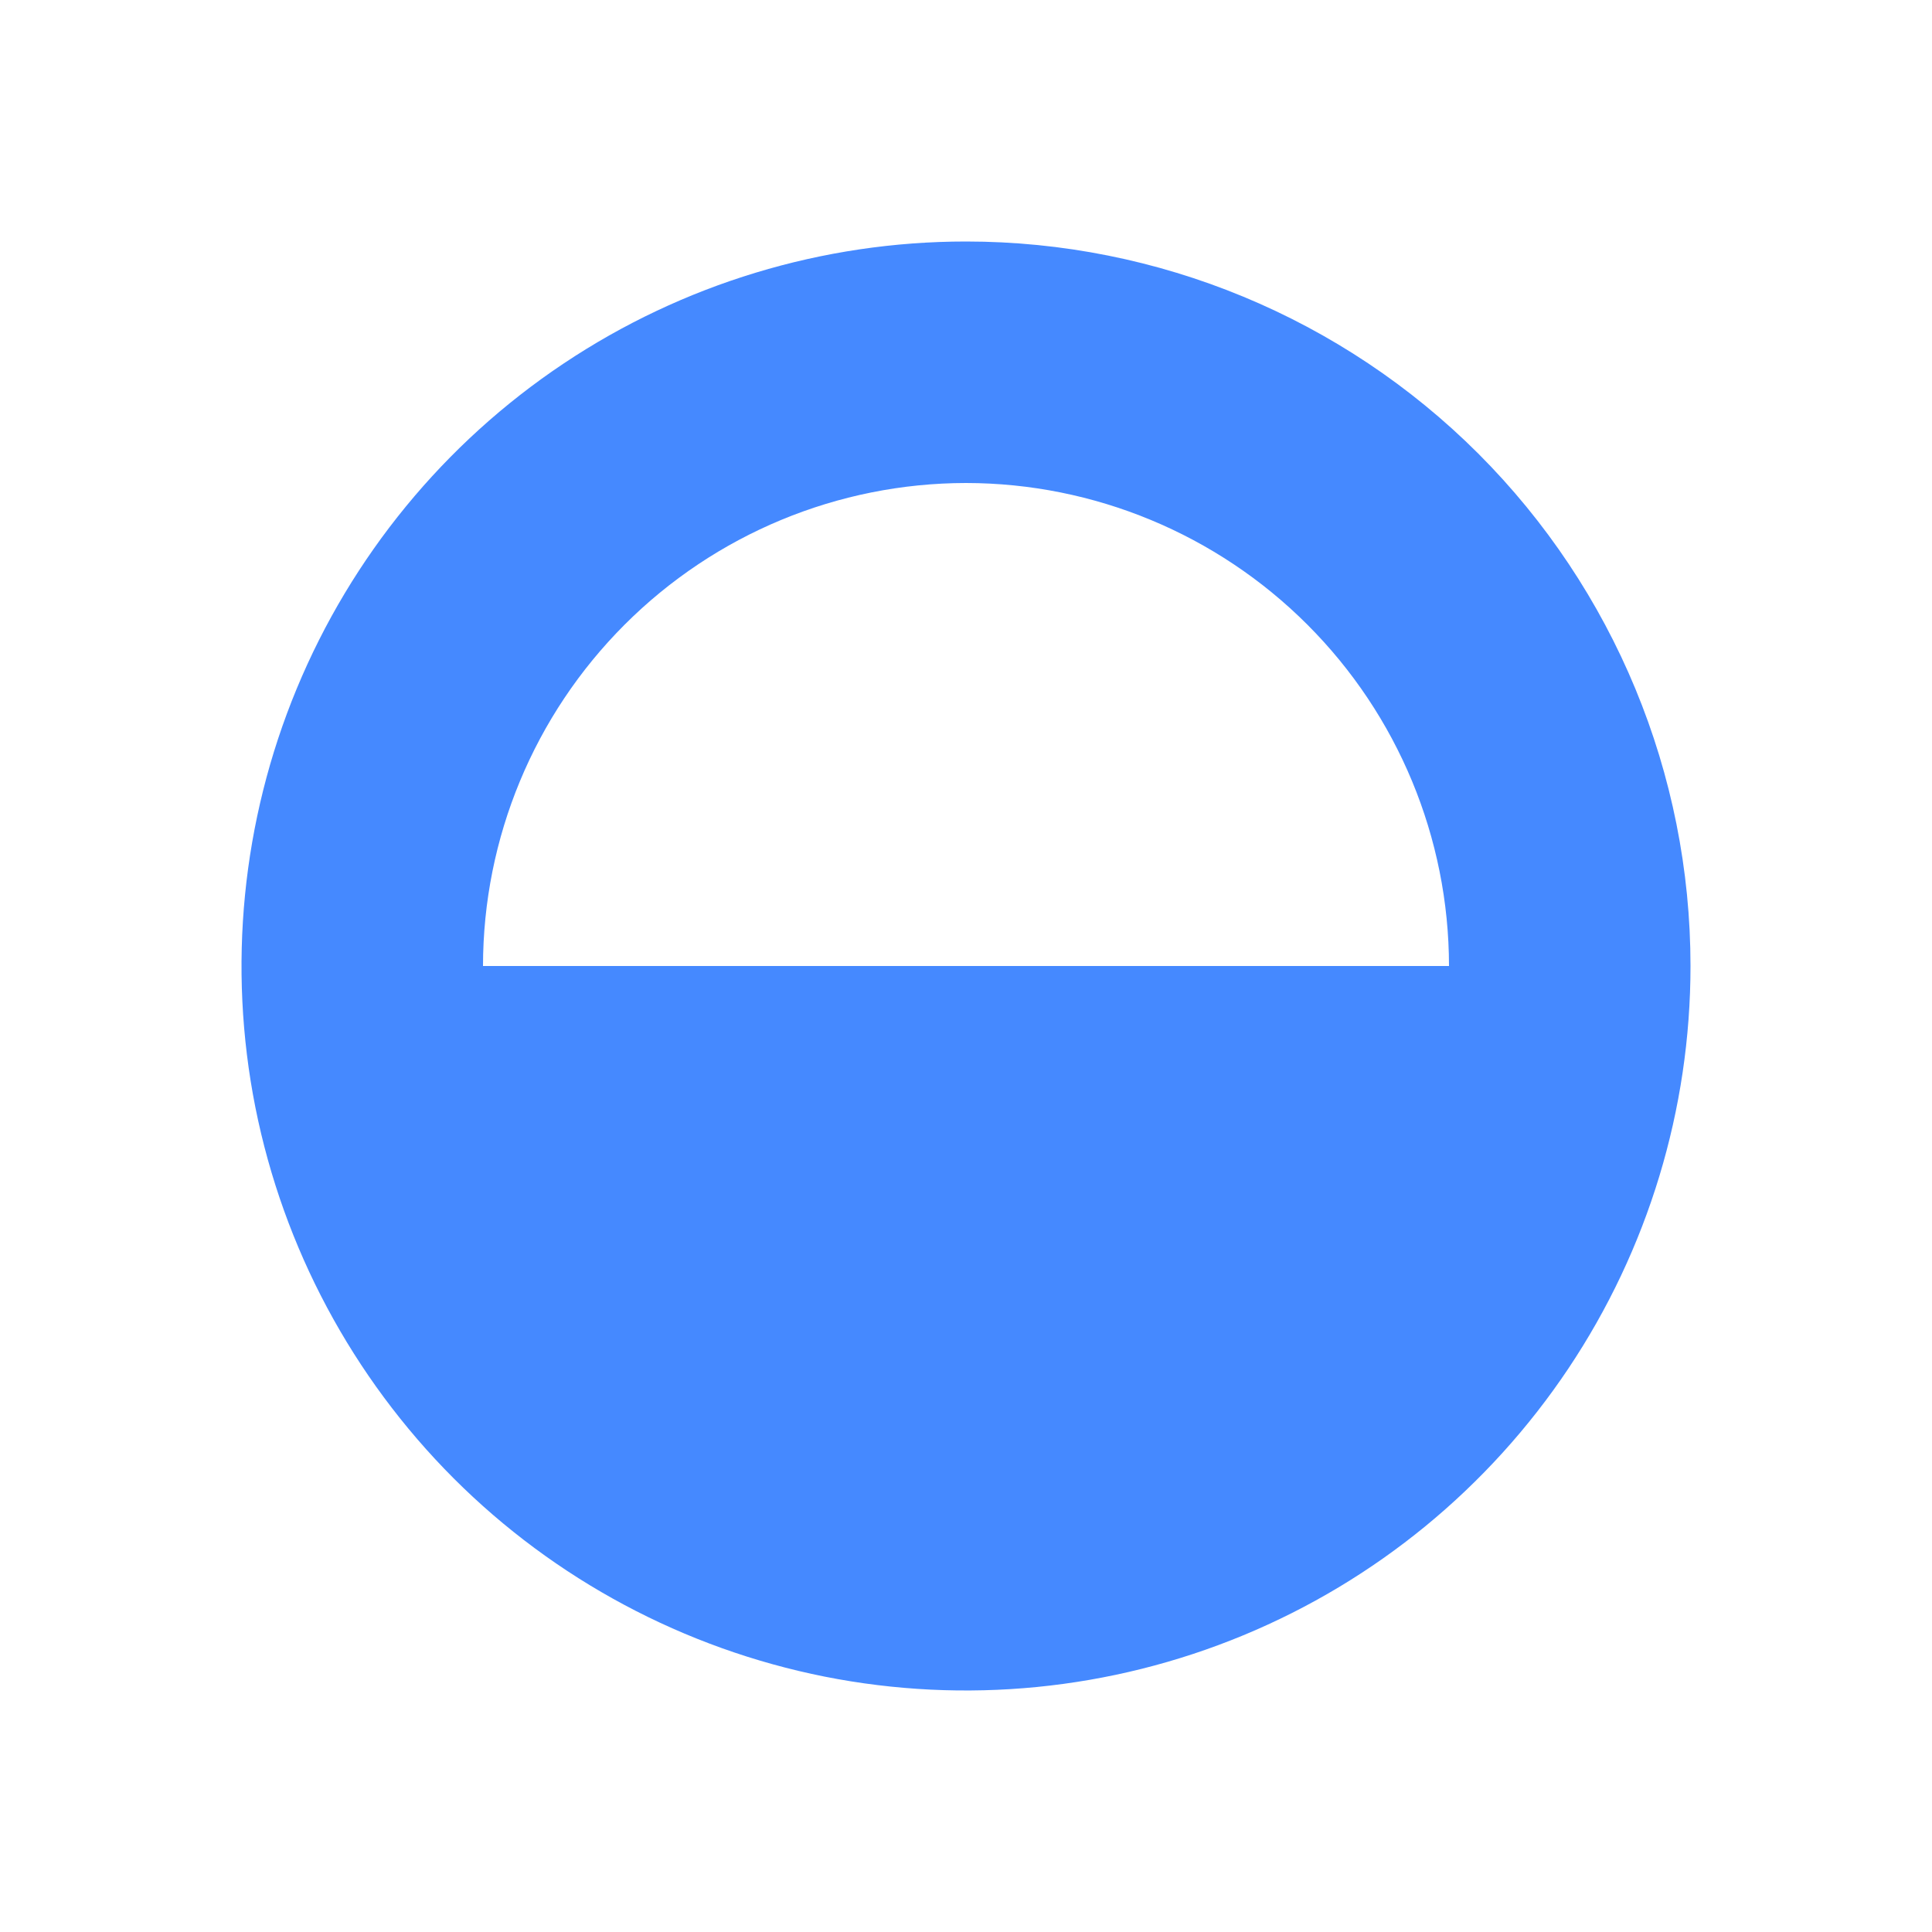
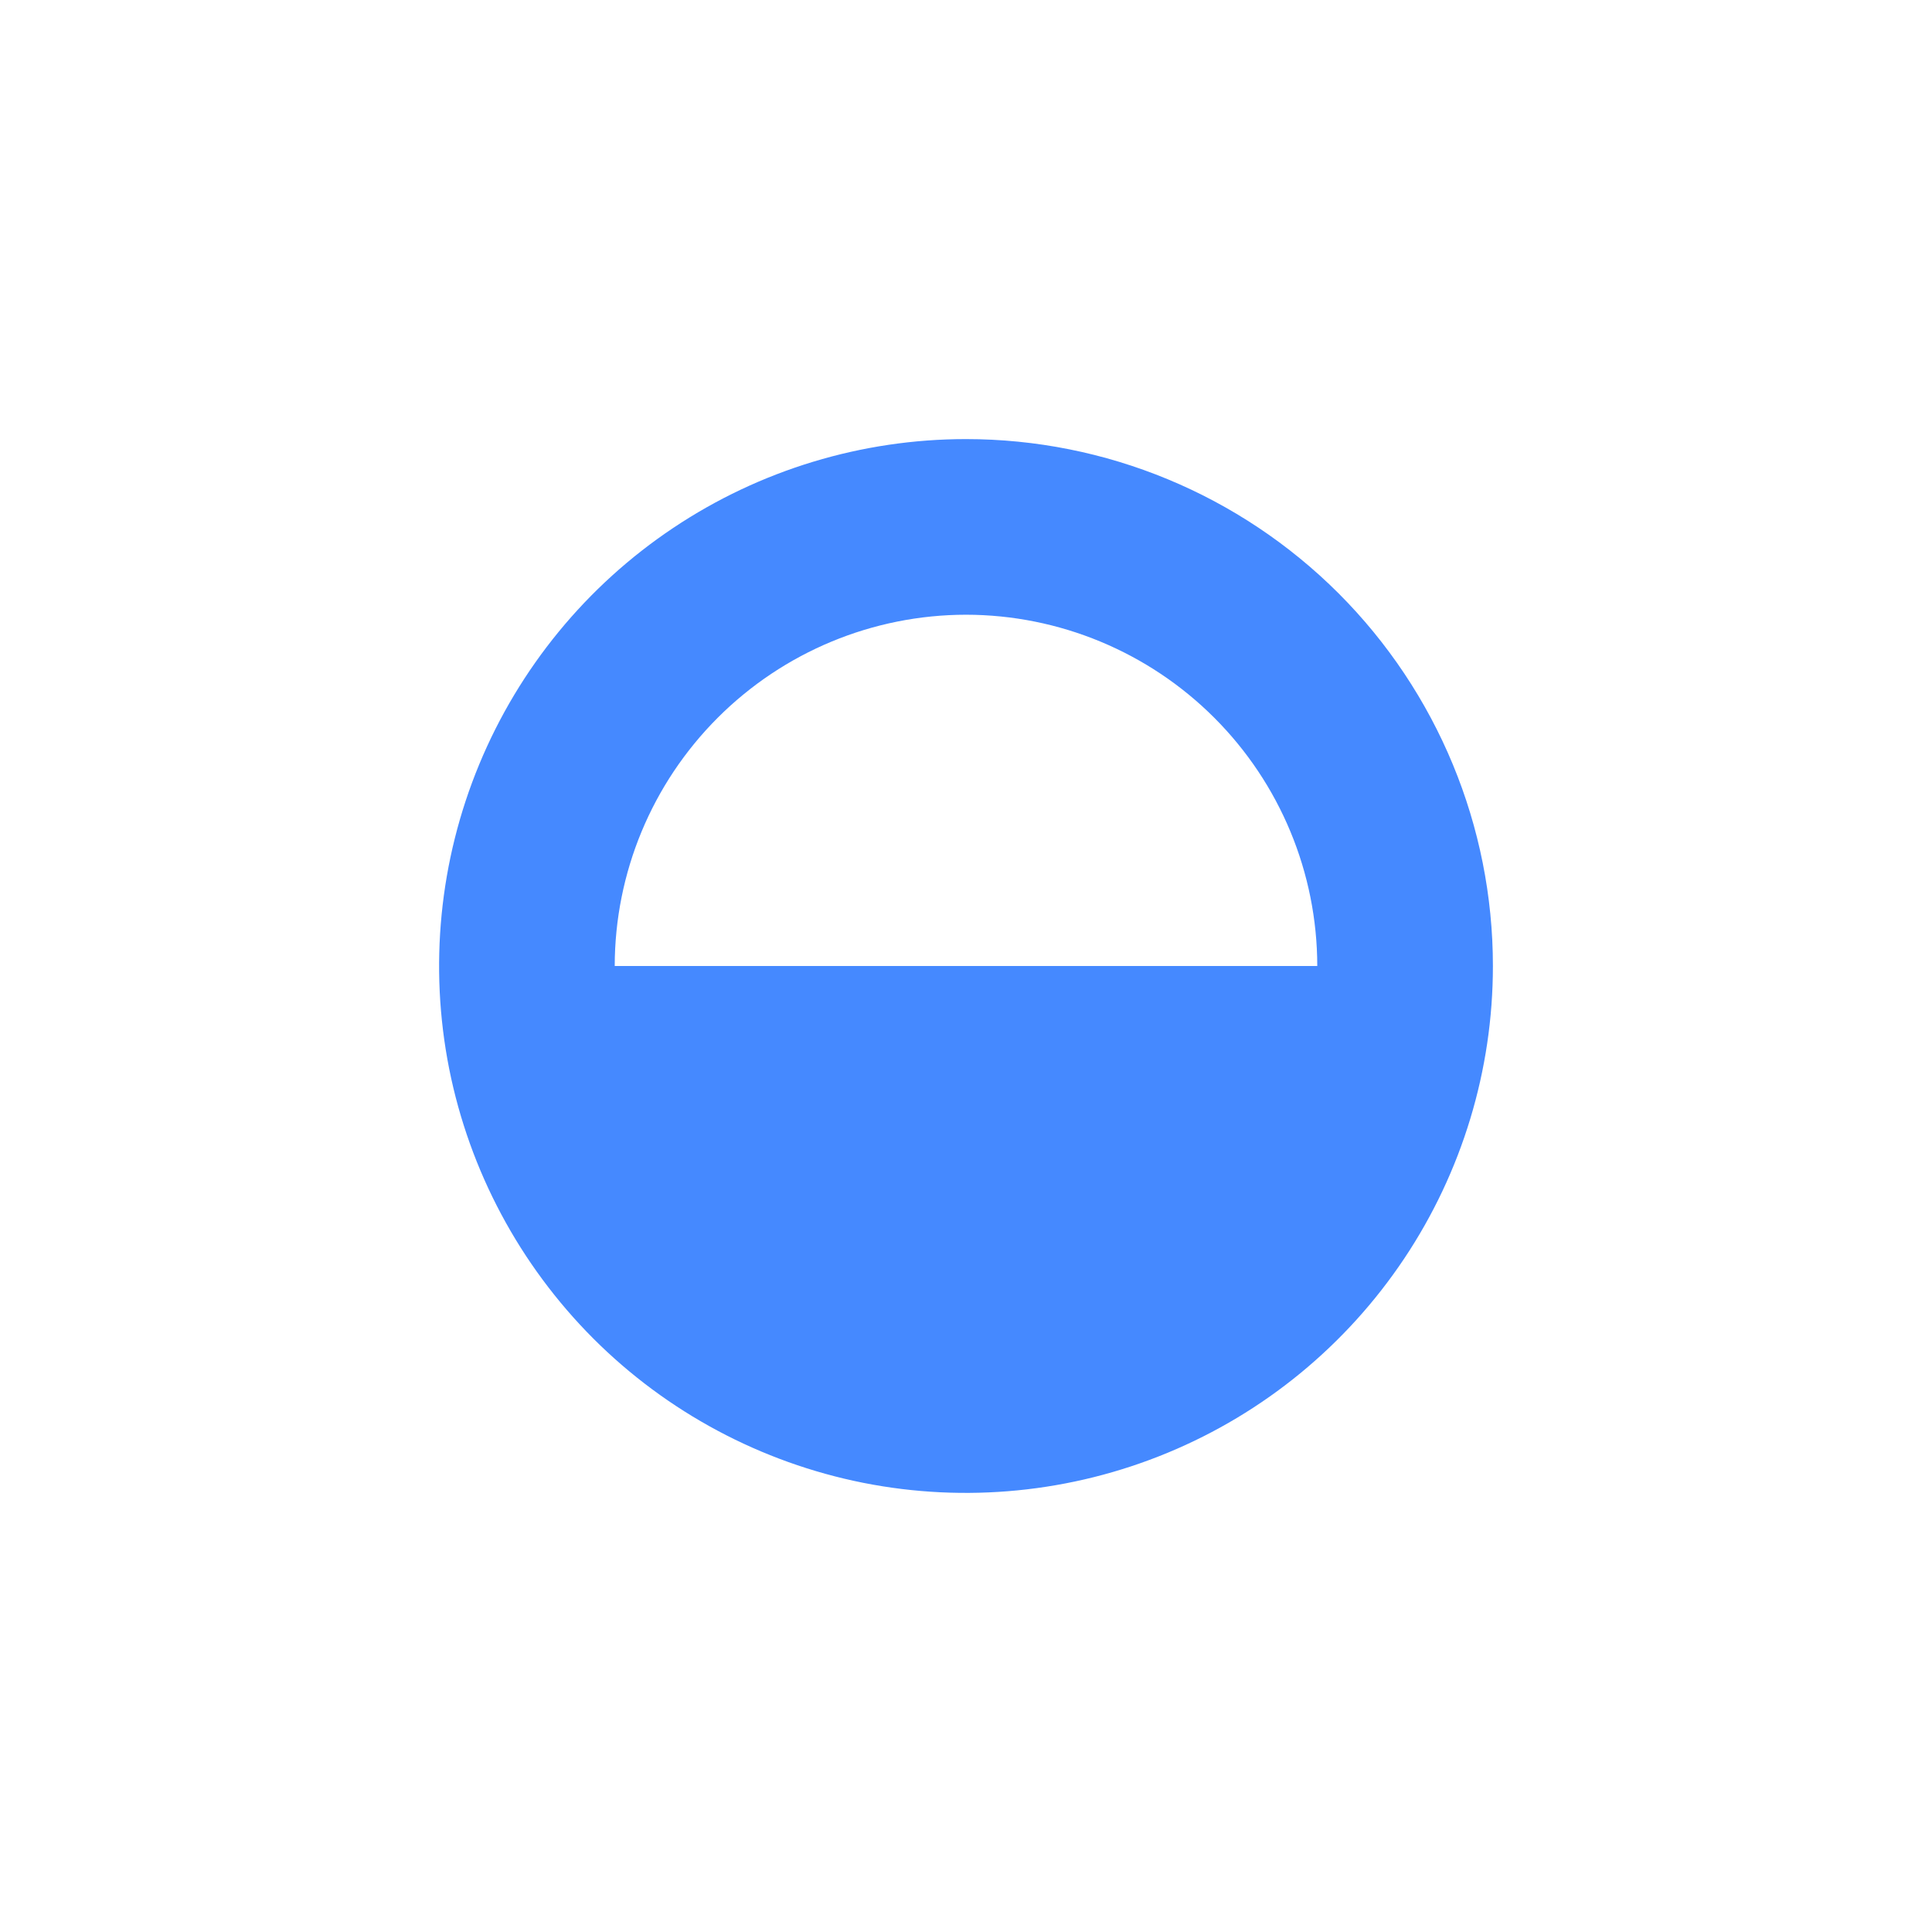
- <svg xmlns="http://www.w3.org/2000/svg" width="16" height="16" viewBox="0 0 16 16" fill="none">
+ <svg xmlns="http://www.w3.org/2000/svg" width="16" height="16" viewBox="-3 -3 22 22" fill="none">
  <path d="M8 2C6.813 2 5.653 2.352 4.667 3.011C3.68 3.67 2.911 4.608 2.457 5.704C2.003 6.8 1.884 8.007 2.115 9.171C2.347 10.334 2.918 11.403 3.757 12.243C4.596 13.082 5.666 13.653 6.829 13.885C7.993 14.116 9.2 13.997 10.296 13.543C11.393 13.089 12.329 12.32 12.989 11.333C13.648 10.347 14 9.187 14 8C14 6.409 13.368 4.883 12.243 3.757C11.117 2.632 9.591 2 8 2ZM8 4C9.06 4.001 10.077 4.423 10.827 5.173C11.577 5.923 11.999 6.939 12 8H4C4.001 6.939 4.423 5.923 5.173 5.173C5.923 4.423 6.939 4.001 8 4Z" fill="#4589FF" />
</svg>
